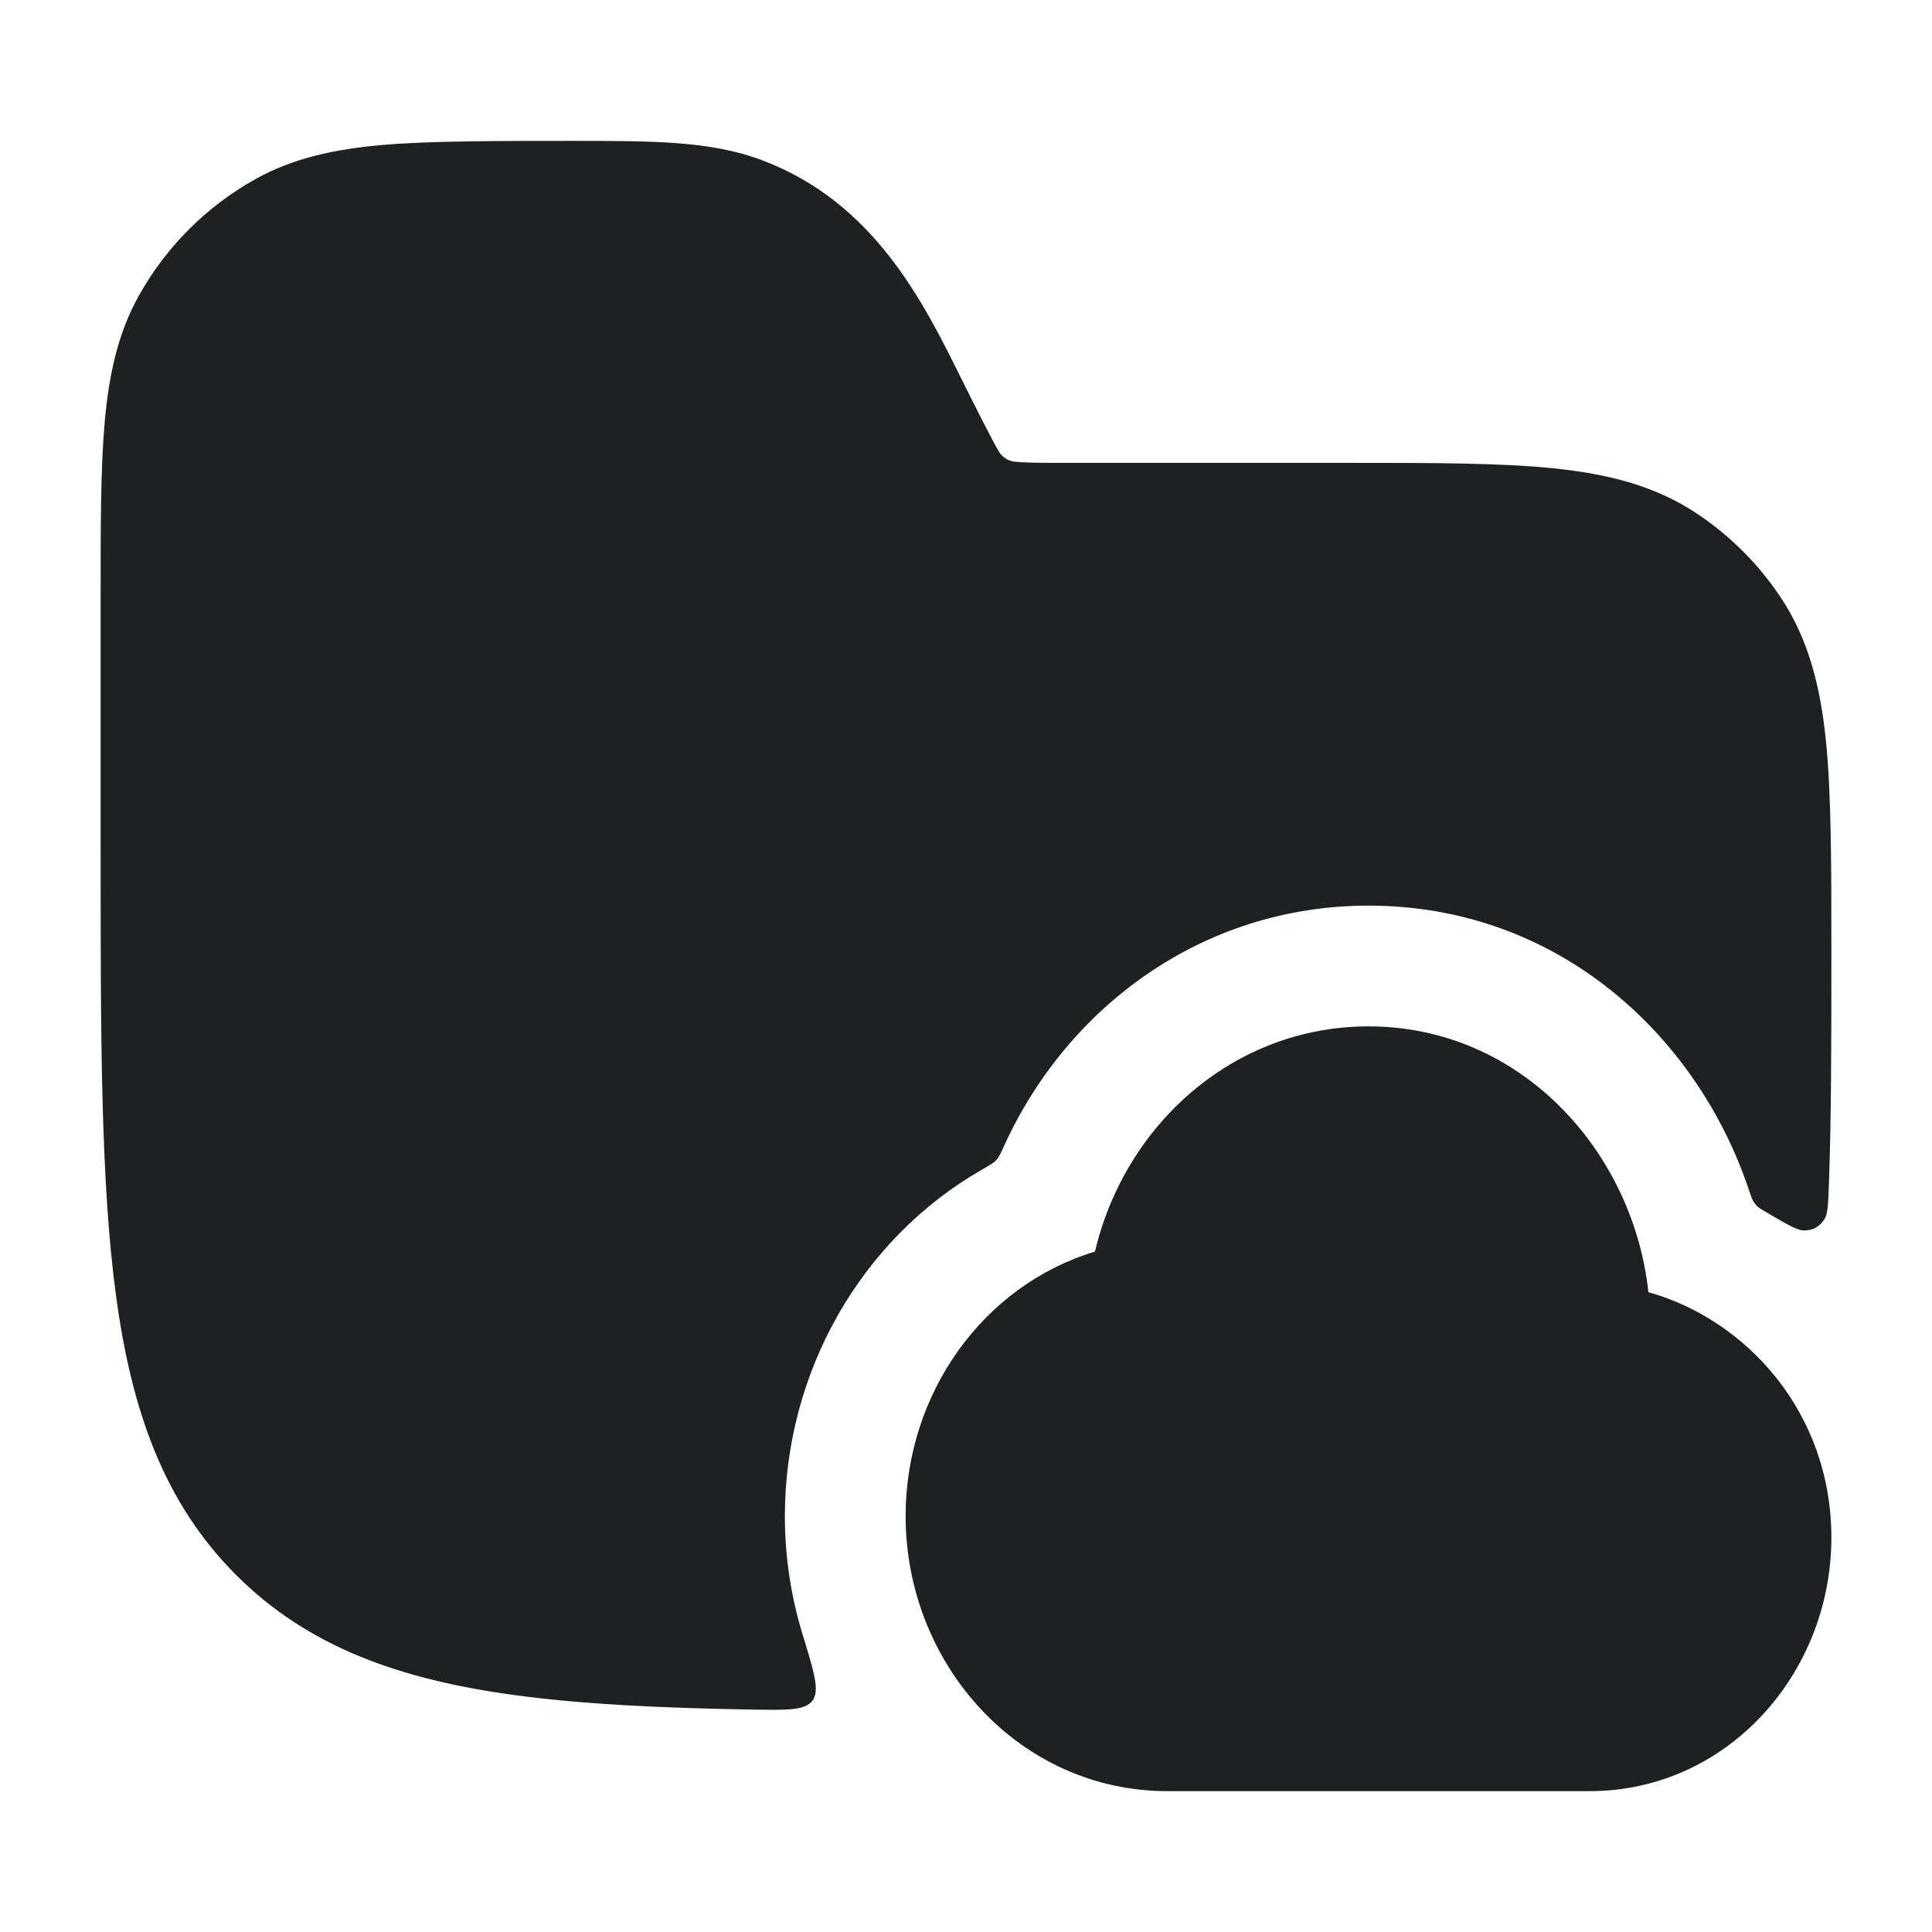
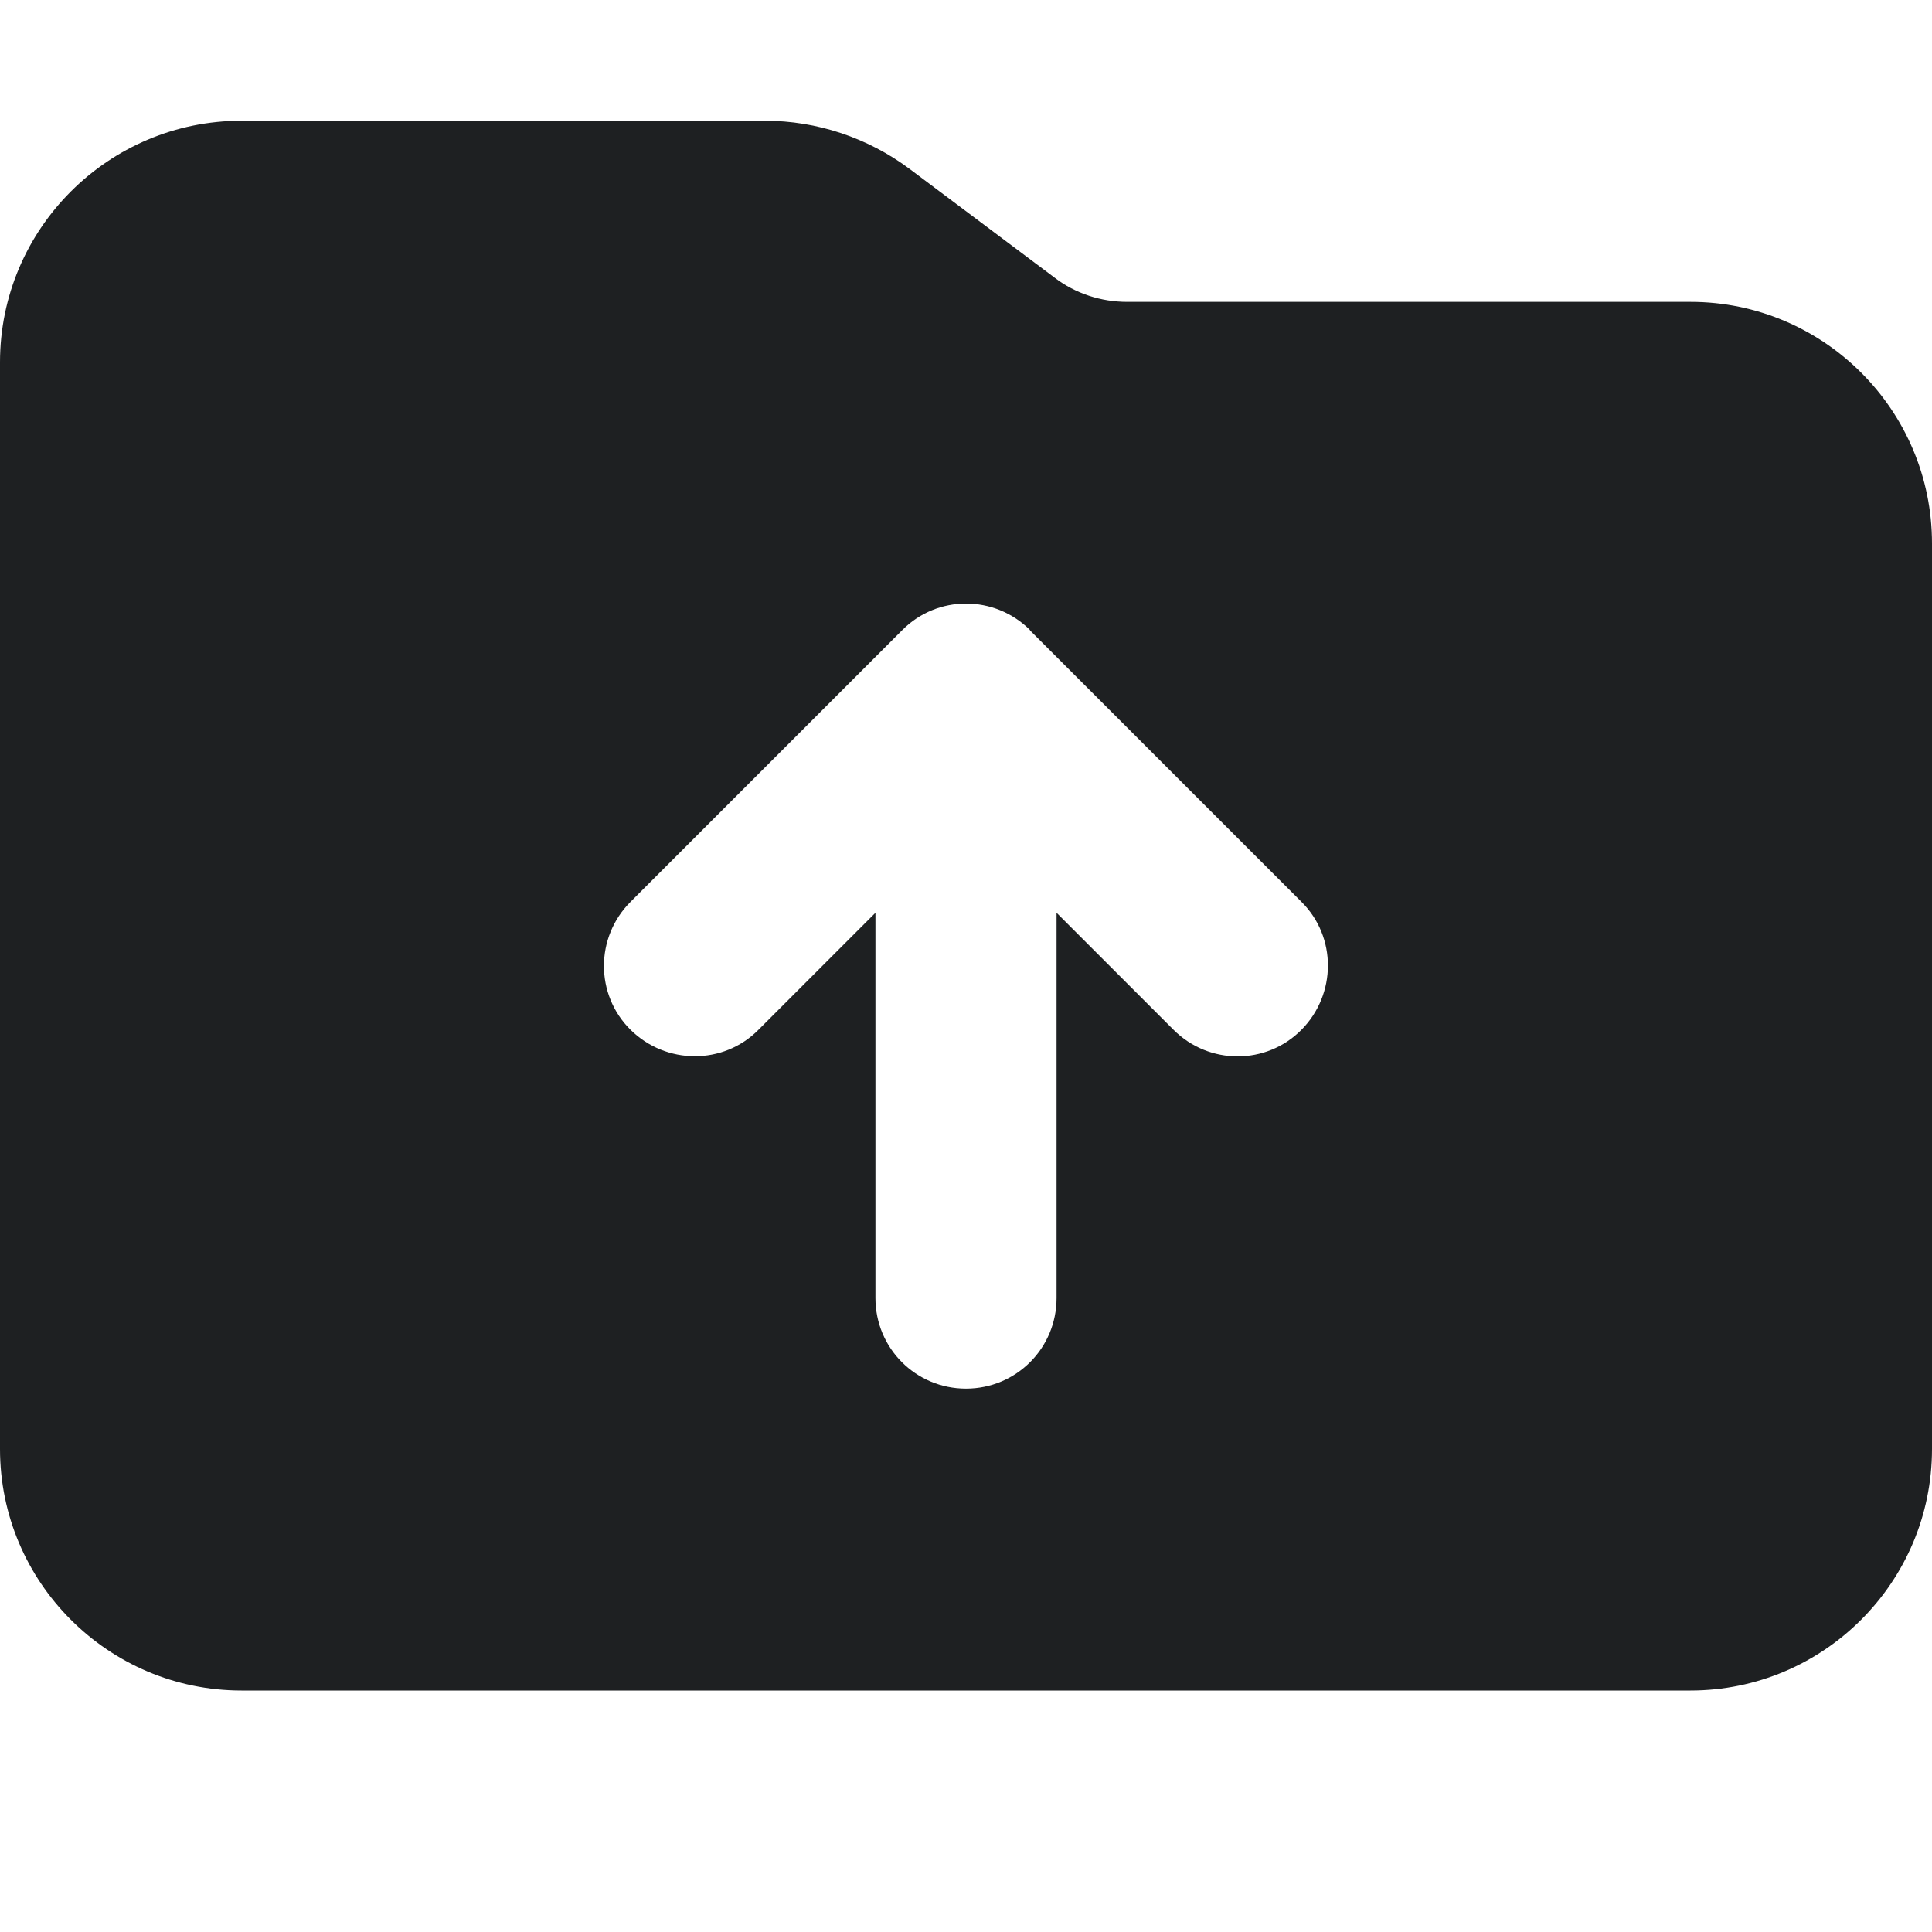
- <svg xmlns="http://www.w3.org/2000/svg" width="24" height="24" viewBox="0 0 24 24" fill="none">
-   <path d="M13.602 15.548C13.974 13.969 15.325 12.75 17 12.75C18.897 12.75 20.29 14.309 20.477 16.052C21.689 16.39 22.75 17.543 22.75 19.1C22.75 20.793 21.452 22.25 19.75 22.25H14.5C12.66 22.25 11.25 20.674 11.25 18.833C11.25 17.304 12.219 15.963 13.602 15.548Z" fill="#1e2022" />
-   <path d="M9.463 1.989C8.824 1.749 8.112 1.75 7.083 1.75C6.204 1.75 5.322 1.75 4.75 1.801C4.16 1.853 3.644 1.962 3.173 2.225C2.565 2.564 2.064 3.065 1.725 3.673C1.462 4.144 1.352 4.66 1.3 5.25C1.25 5.822 1.25 6.531 1.25 7.41V10.557C1.25 12.866 1.25 14.675 1.44 16.086C1.634 17.531 2.039 18.671 2.934 19.566C3.829 20.461 4.969 20.866 6.414 21.06C7.247 21.172 8.219 21.218 9.35 21.237C9.784 21.244 10.001 21.248 10.093 21.126C10.185 21.003 10.114 20.773 9.973 20.313C9.827 19.84 9.75 19.341 9.75 18.834C9.75 17.046 10.694 15.392 12.196 14.531C12.296 14.473 12.346 14.445 12.377 14.41C12.409 14.376 12.433 14.324 12.48 14.22C13.259 12.518 14.931 11.25 17 11.25C19.36 11.25 21.09 12.87 21.729 14.792C21.75 14.855 21.76 14.886 21.773 14.909C21.792 14.945 21.811 14.968 21.841 14.995C21.862 15.012 21.89 15.028 21.947 15.062C22.199 15.21 22.325 15.283 22.402 15.285C22.518 15.288 22.607 15.24 22.667 15.14C22.707 15.073 22.711 14.947 22.72 14.693C22.75 13.865 22.75 12.906 22.75 11.792C22.75 10.773 22.75 9.869 22.683 9.21C22.614 8.529 22.467 7.939 22.118 7.417C21.844 7.007 21.493 6.656 21.083 6.382C20.561 6.033 19.971 5.886 19.291 5.817C18.631 5.75 17.809 5.75 16.791 5.75L13.236 5.75C12.92 5.75 12.74 5.749 12.606 5.735C12.504 5.728 12.435 5.653 12.413 5.616C12.341 5.503 12.084 4.989 11.943 4.706C11.47 3.751 10.858 2.512 9.463 1.989Z" fill="#1e2022" />
+ <svg xmlns="http://www.w3.org/2000/svg" viewBox="0 0 512 512">
+   <path fill="#1e2022" d="M512 384c0 35.3-28.7 64-64 64L64 448c-35.3 0-64-28.7-64-64L0 96C0 60.7 28.7 32 64 32l138.7 0c13.8 0 27.3 4.5 38.4 12.8l38.4 28.8c5.5 4.2 12.3 6.4 19.2 6.4L448 80c35.3 0 64 28.7 64 64l0 240zM273 167c-9.4-9.4-24.6-9.4-33.9 0l-72 72c-9.4 9.4-9.4 24.6 0 33.9s24.6 9.4 33.9 0l31-31 0 102.1c0 13.3 10.7 24 24 24s24-10.7 24-24l0-102.1 31 31c9.4 9.4 24.6 9.4 33.9 0s9.4-24.6 0-33.9l-72-72z" />
</svg>
